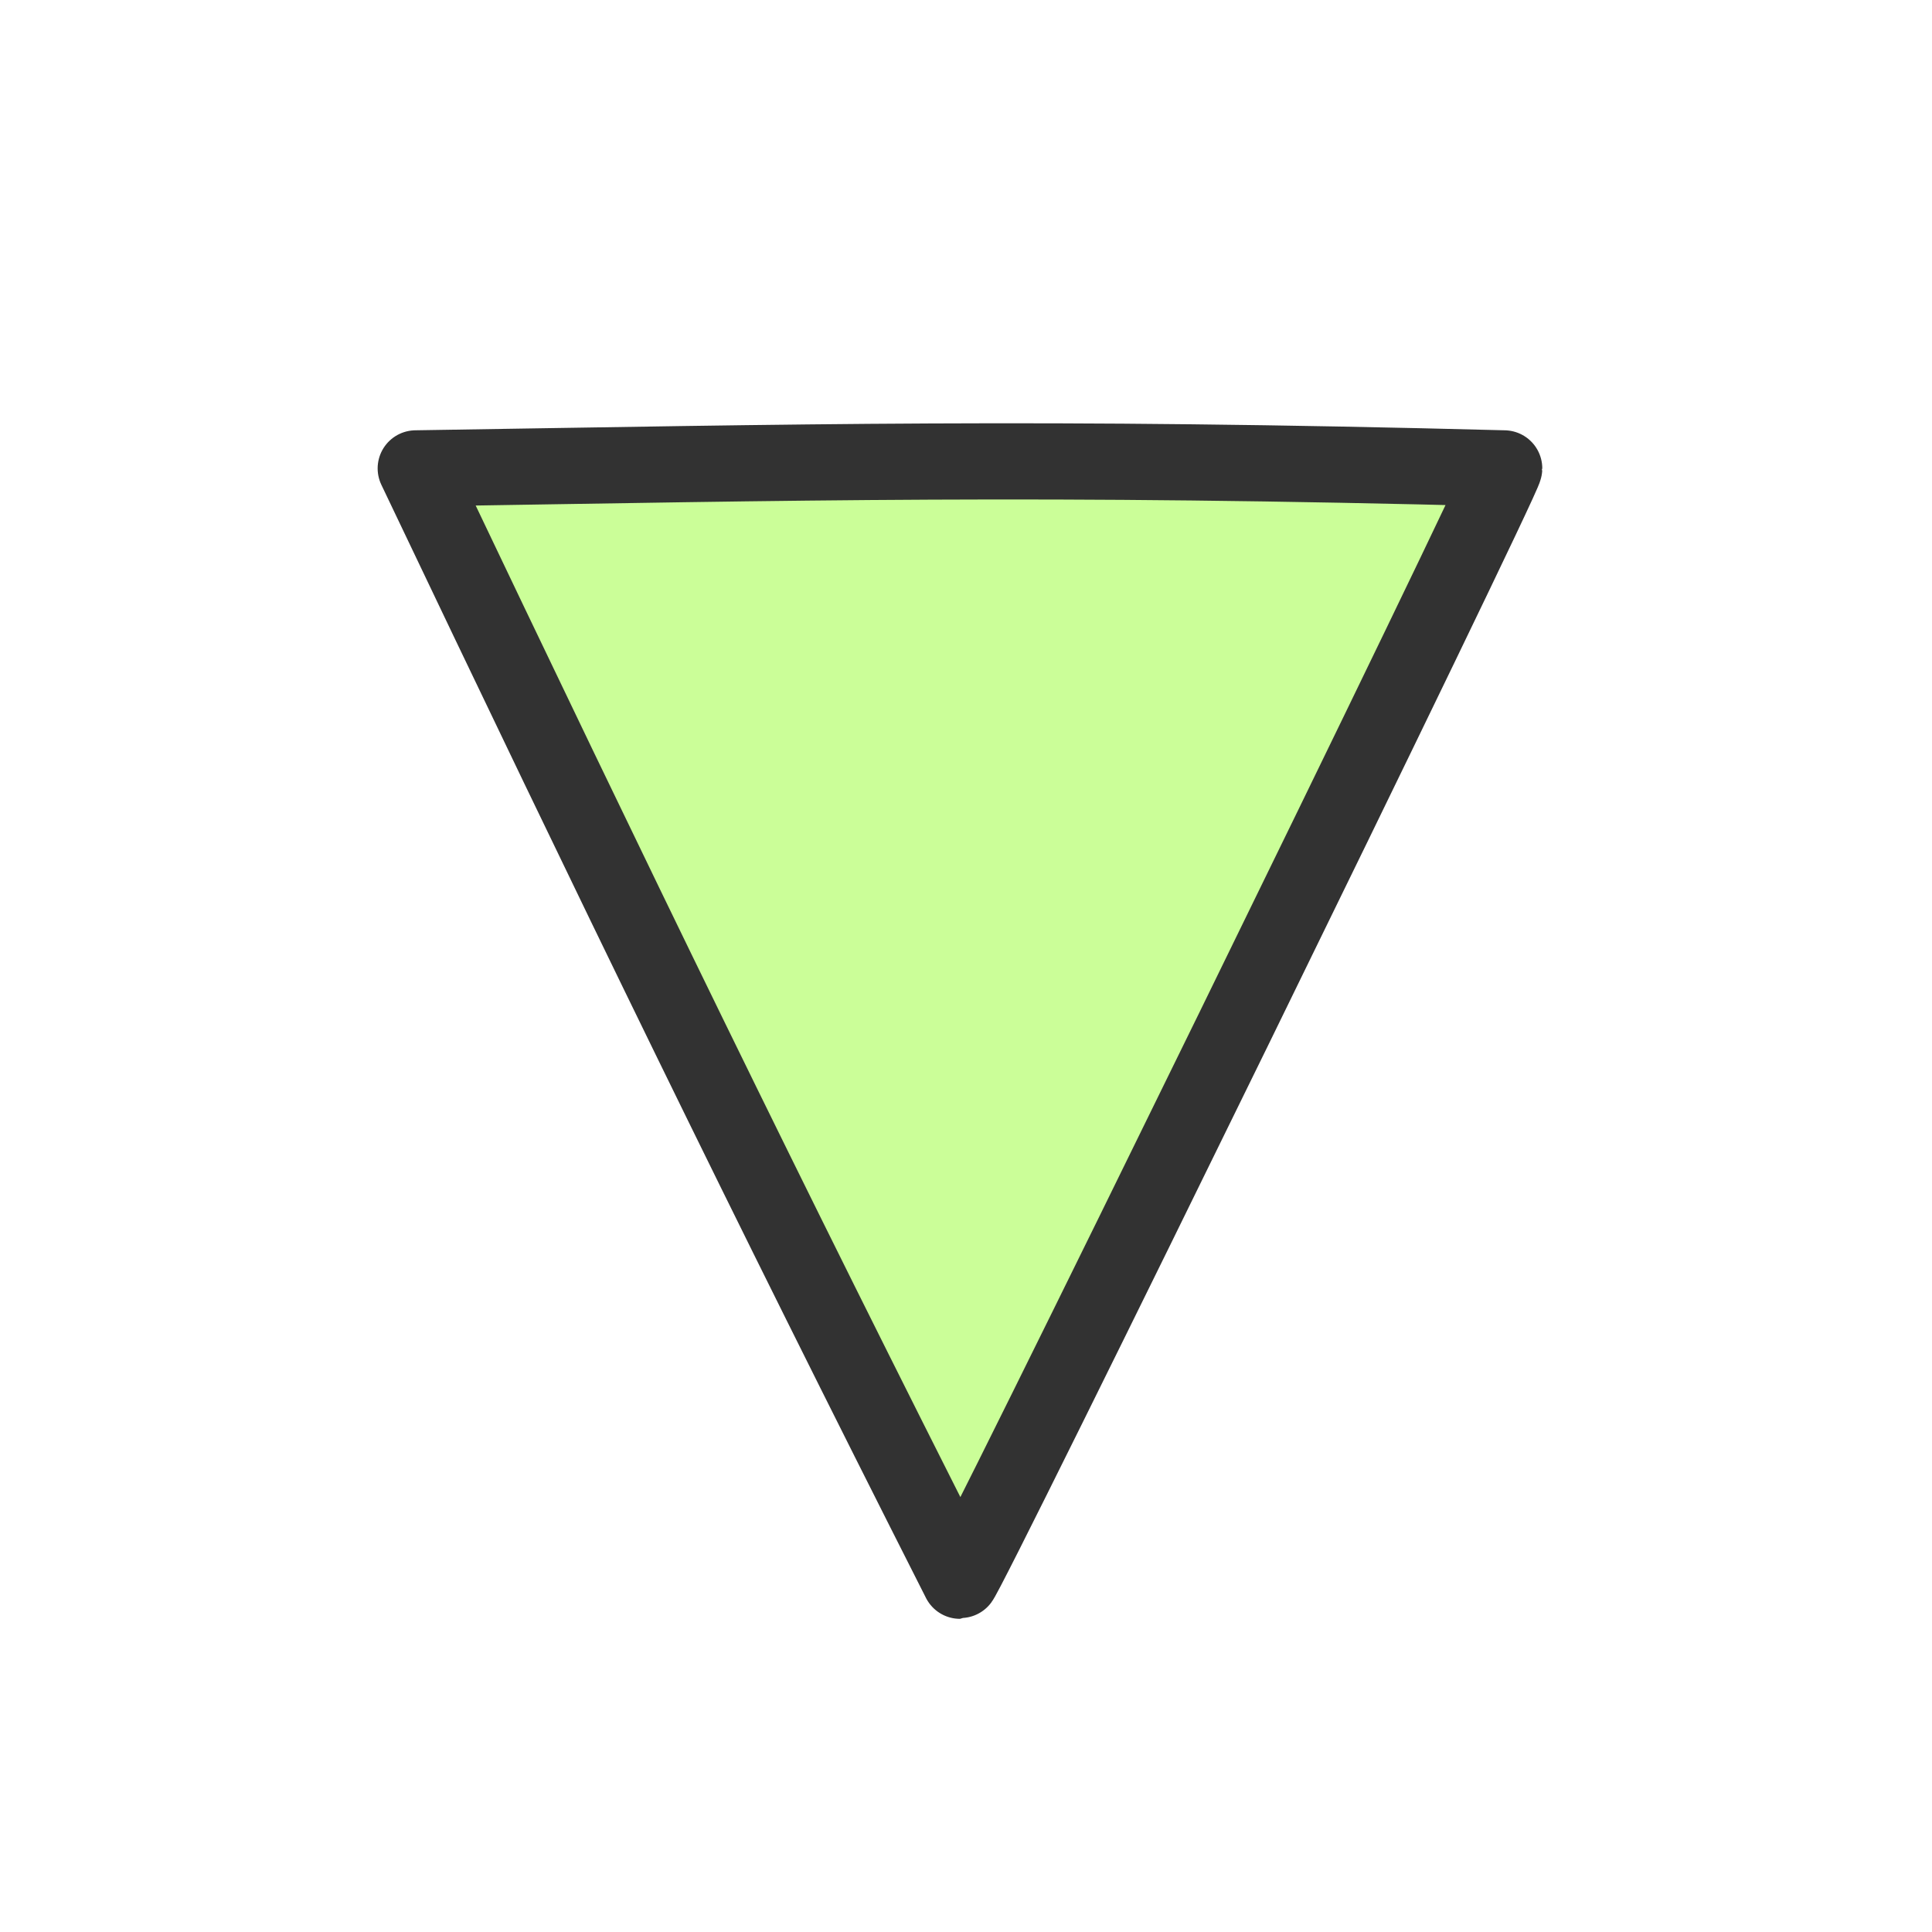
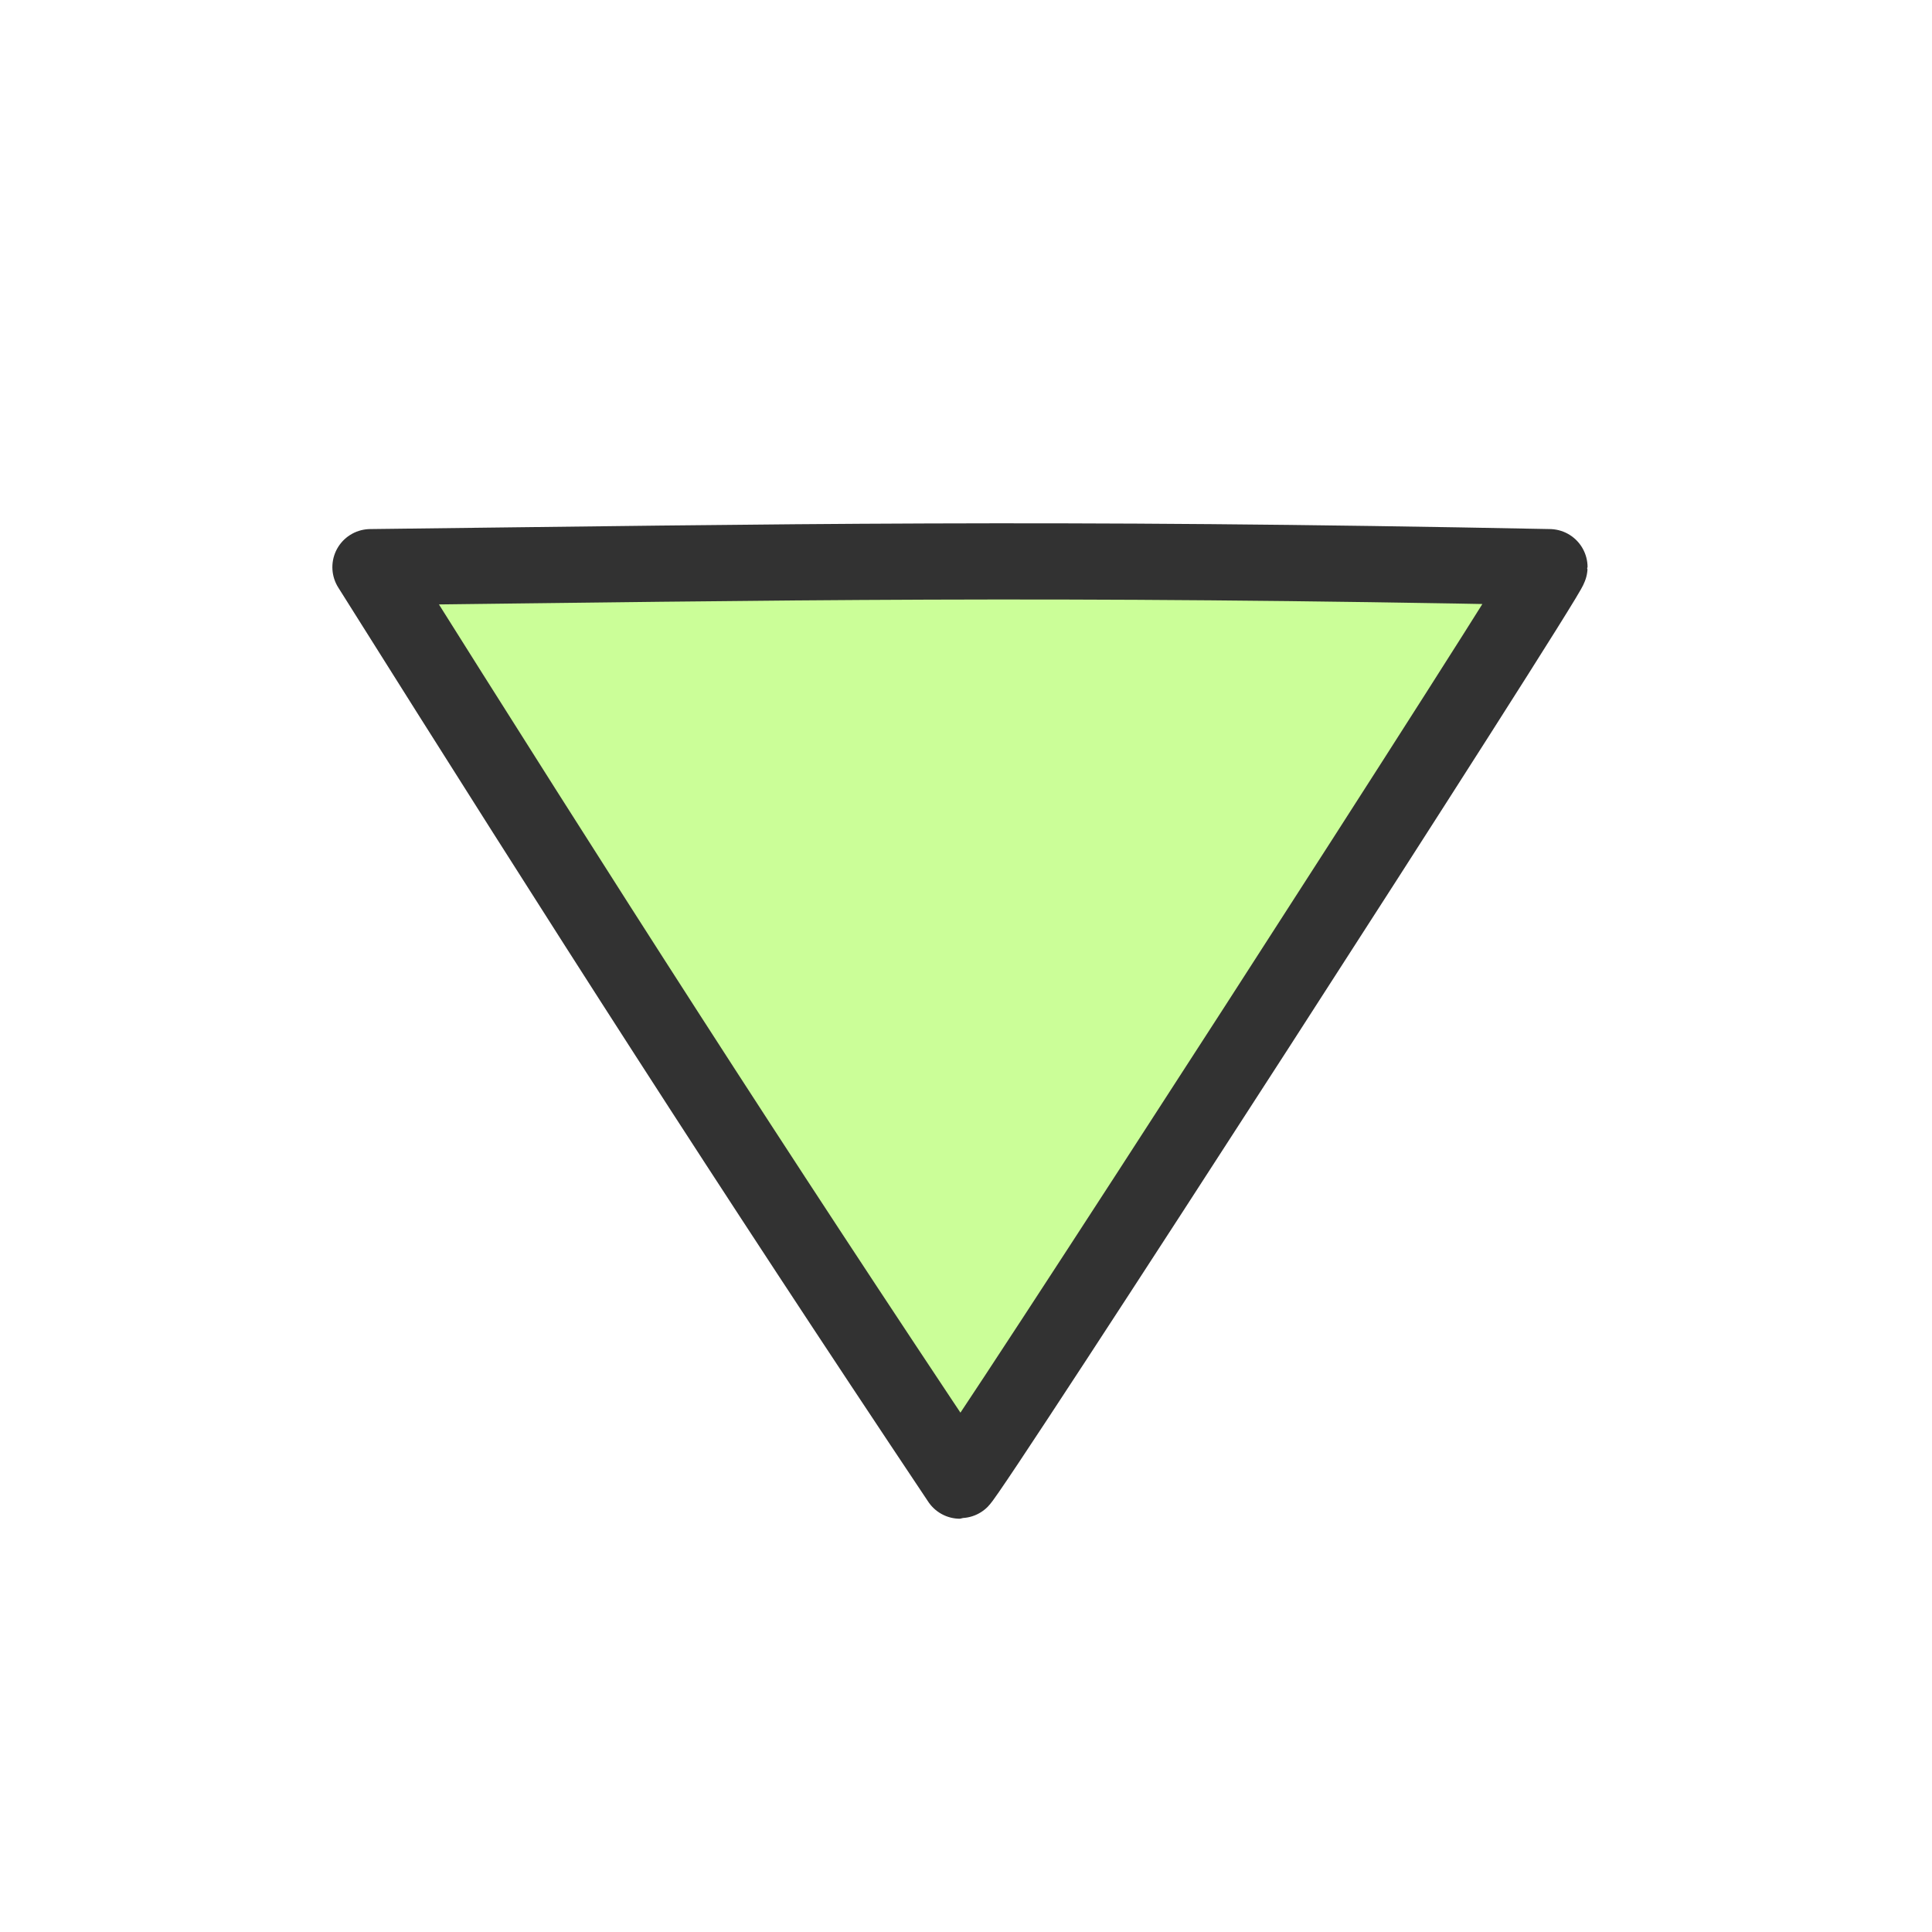
<svg xmlns="http://www.w3.org/2000/svg" version="1.1" id="svg2" width="16" height="16" viewBox="0 0 16 16">
  <defs id="defs6" />
  <g id="DISCLOSURE_TRI_DOWN">
    <path style="fill:none;stroke-width:0.031" d="M 0,8 V 0 h 8 8 v 8 8 H 8 0 Z m 8.229,5.52 c 0.056,-0.023 0.138,-0.085 0.181,-0.137 0.044,-0.052 0.99,-2.144 2.104,-4.649 l 2.024,-4.554 -0.013,-0.199 C 12.512,3.769 12.459,3.667 12.3,3.549 12.214,3.484 12.208,3.484 7.984,3.484 c -4.223,0 -4.23,9.38e-5 -4.316,0.064 C 3.51,3.667 3.457,3.769 3.443,3.981 l -0.013,0.199 2.024,4.554 c 1.113,2.505 2.06,4.597 2.103,4.648 0.044,0.052 0.122,0.113 0.174,0.136 0.125,0.054 0.368,0.055 0.496,0.001 z" id="path823" />
-     <path id="path821-0882-4" d="m 3.443,3.879 c 3.208,-0.05 5.155,-0.101 9.014,0 8.8e-5,0.086 -4.465,9.212 -4.507,9.212 C 6.328,9.887 5.117,7.392 3.443,3.879 Z" style="display:inline;fill:#cbfe98;fill-opacity:1;stroke:#323232;stroke-width:0.631;stroke-linejoin:round;stroke-dasharray:none;stroke-opacity:1;enable-background:new" />
+     <path id="path821-0882-4-4-7" d="m 3.068,4.697 c 3.475,-0.041 5.584,-0.083 9.764,0 9.6e-5,0.07 -4.836,7.565 -4.882,7.565 C 6.193,9.631 4.881,7.582 3.068,4.697 Z" style="display:inline;fill:#cbfe98;fill-opacity:1;stroke:#323232;stroke-width:0.631;stroke-linejoin:round;stroke-dasharray:none;stroke-opacity:1;enable-background:new" />
  </g>
</svg>
